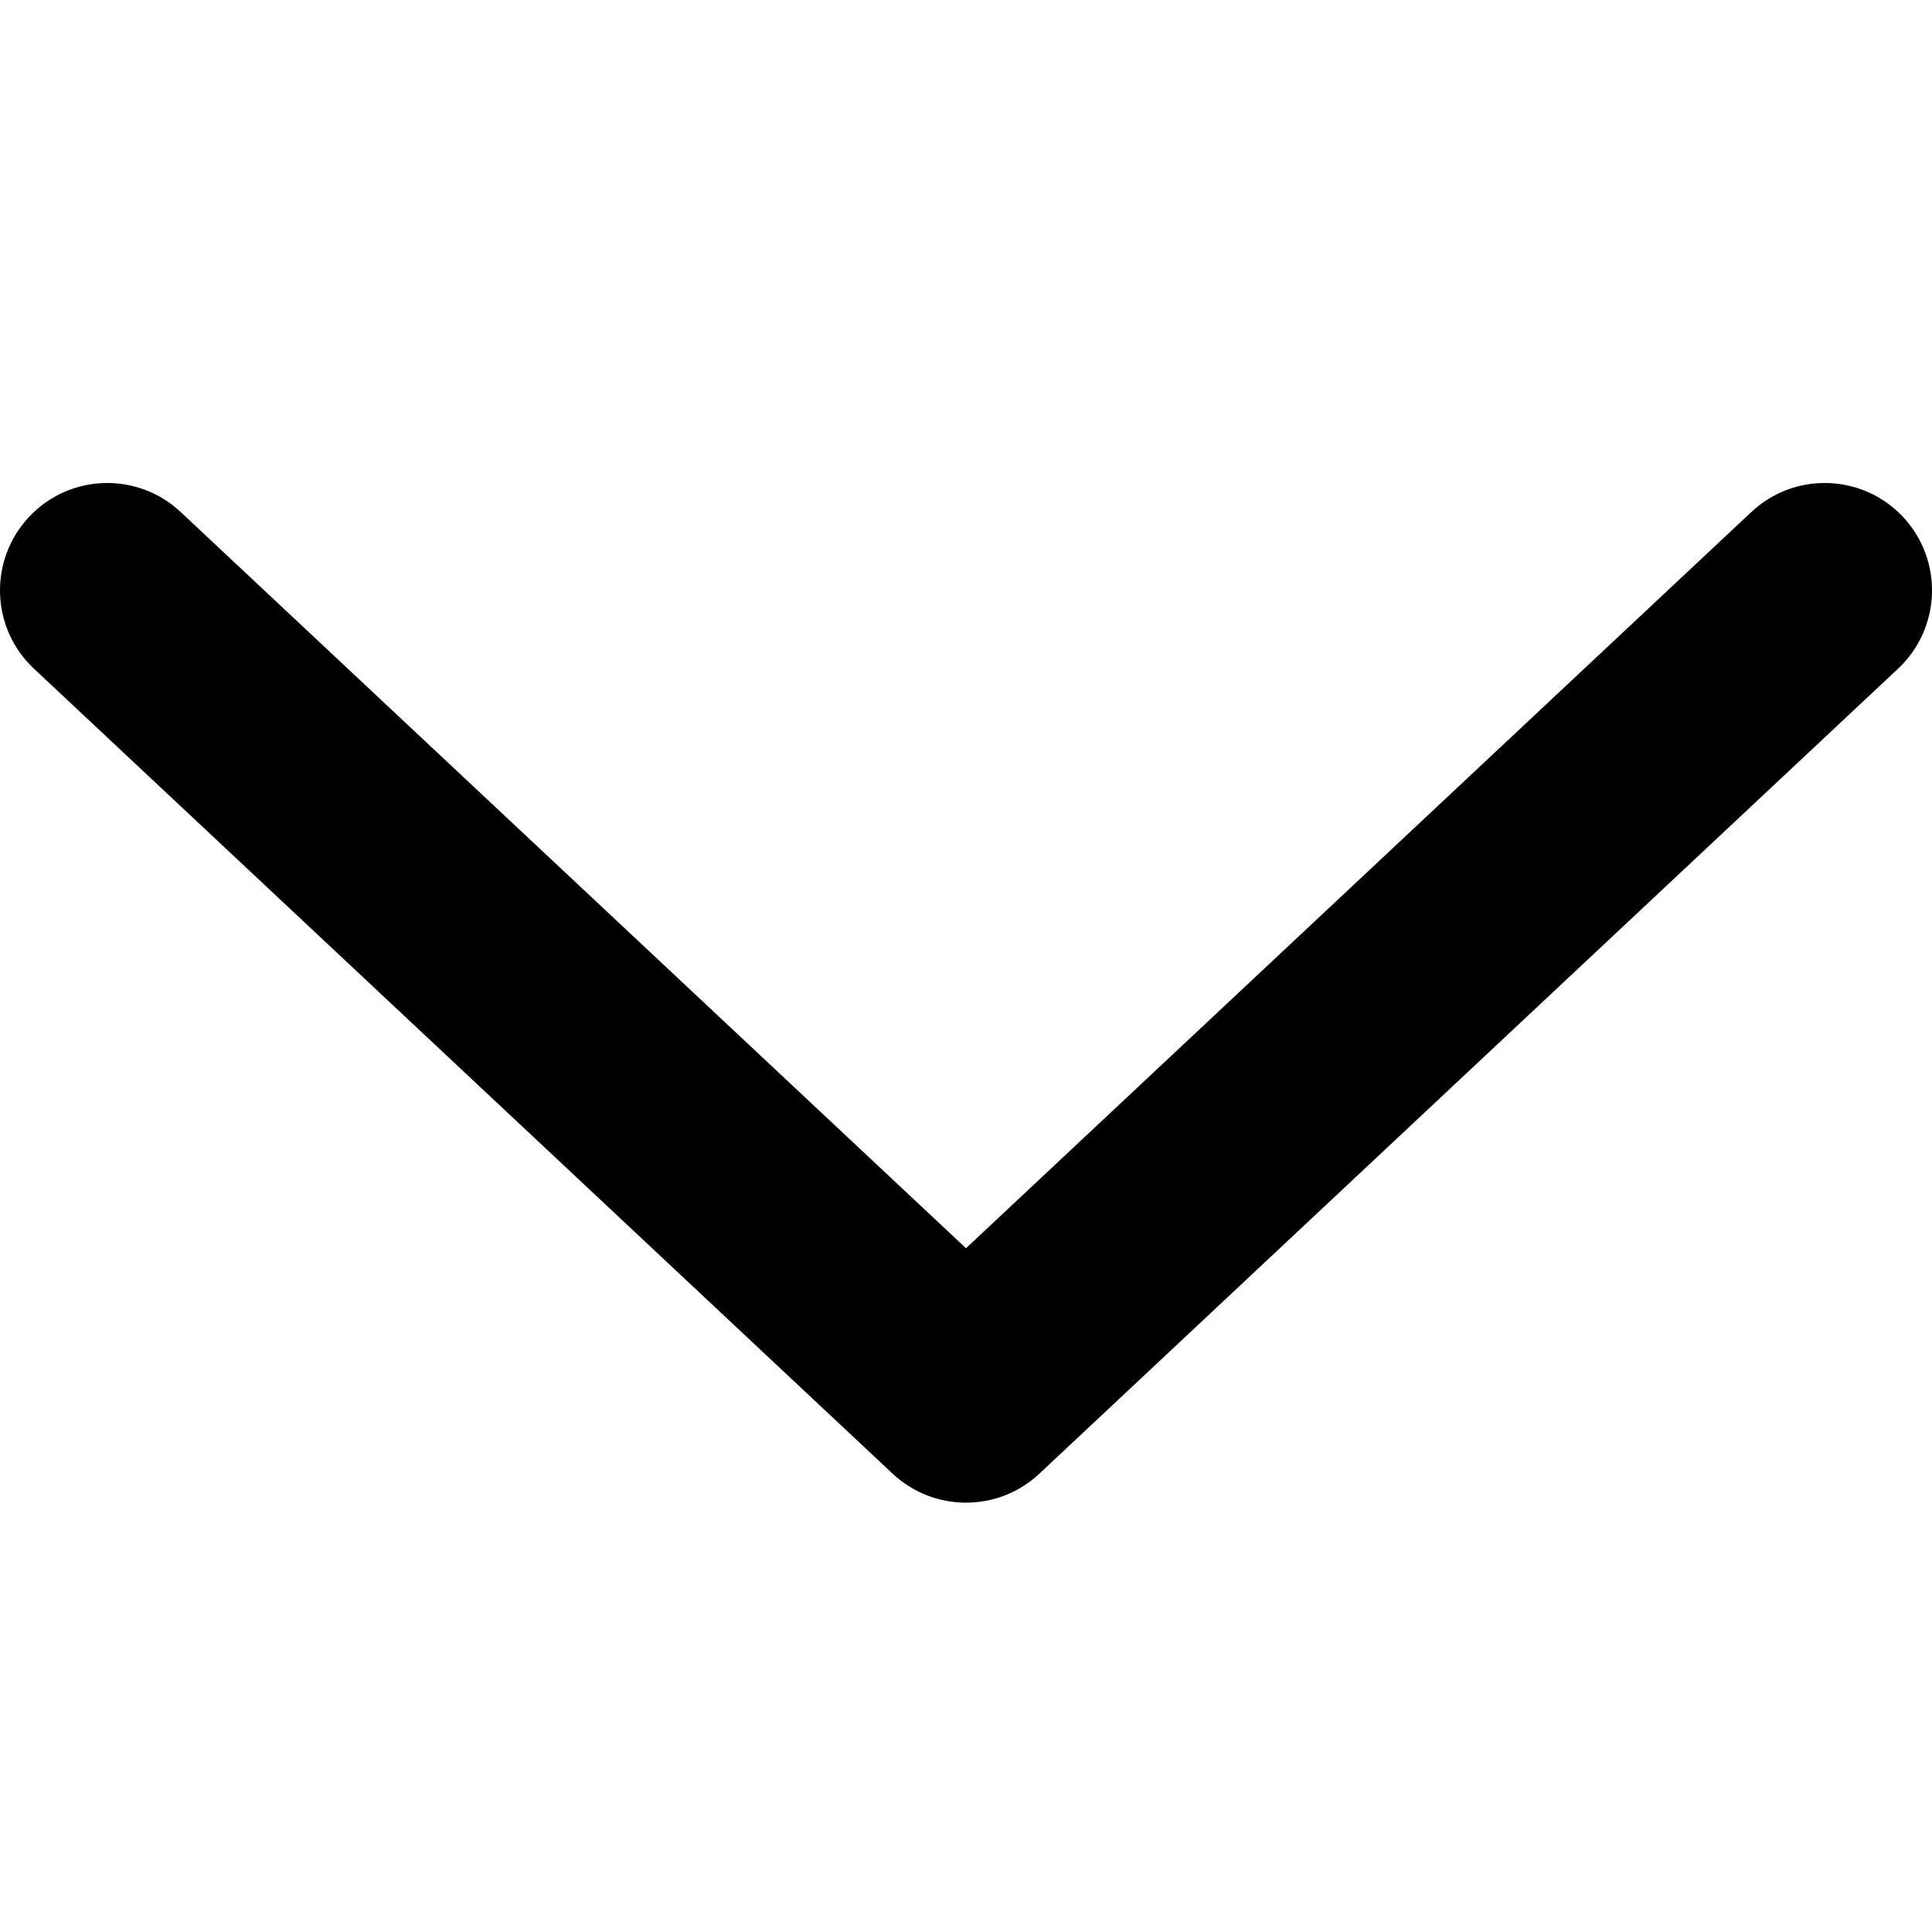
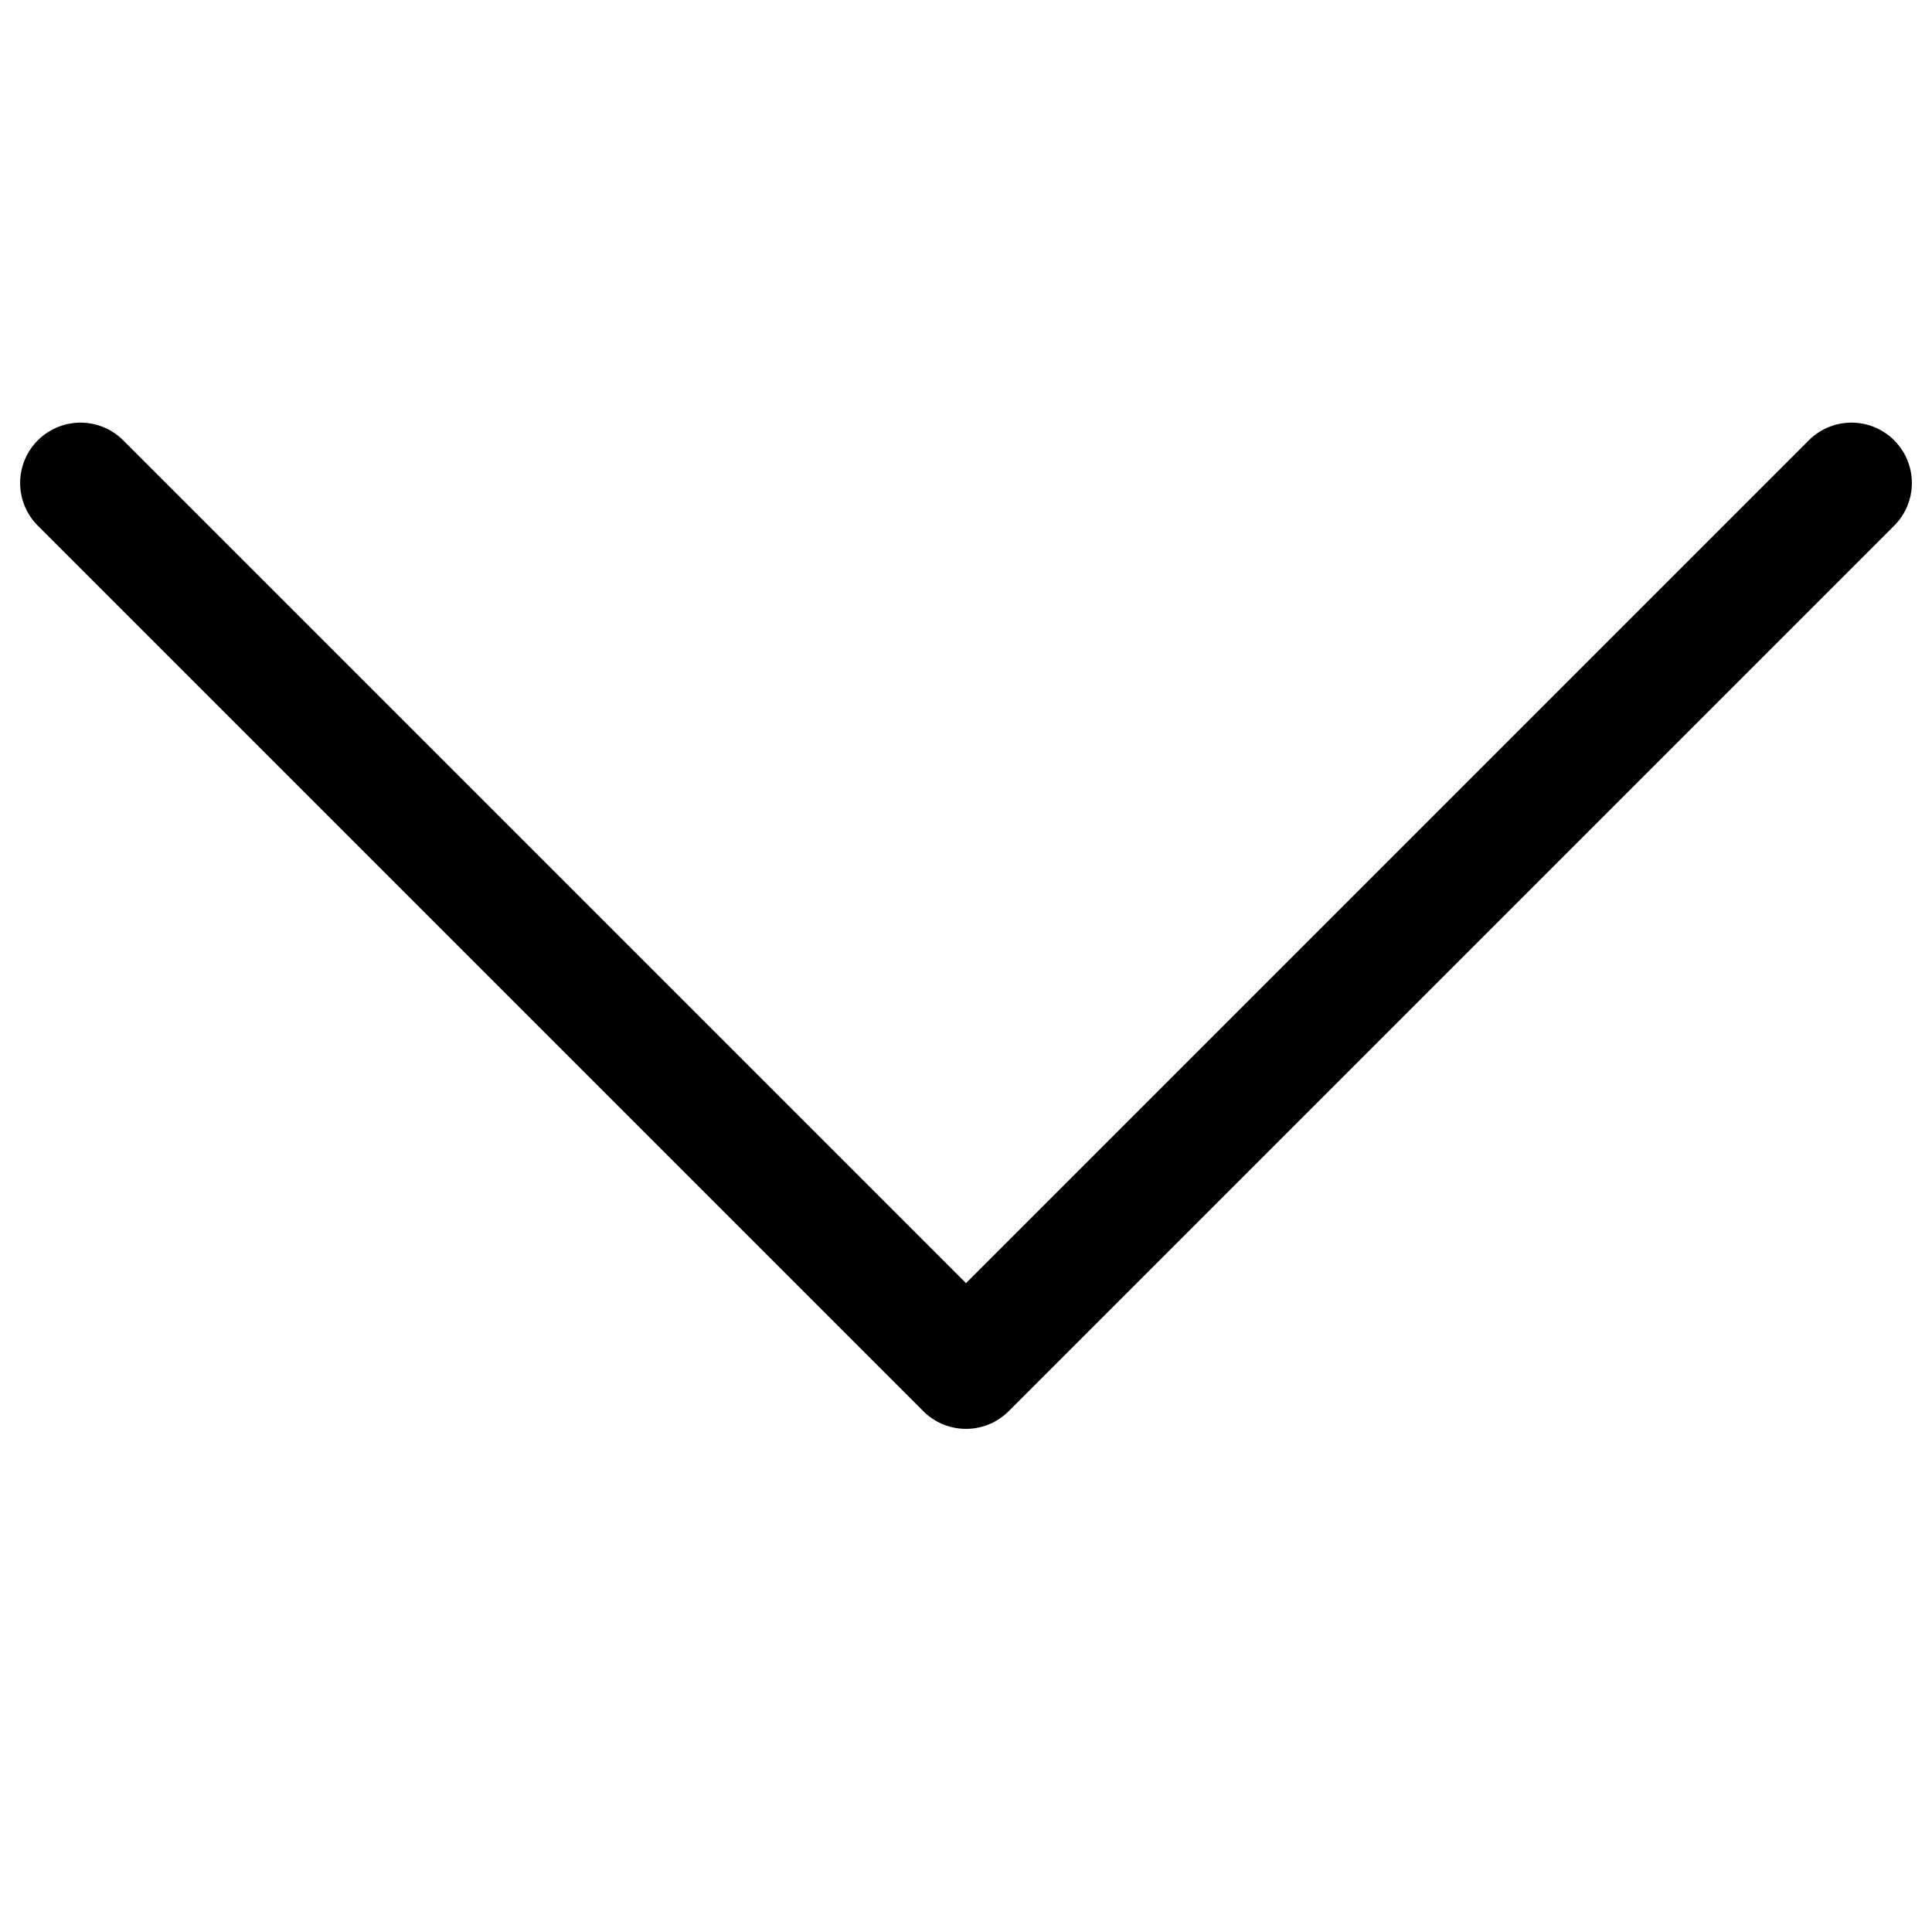
- <svg xmlns="http://www.w3.org/2000/svg" width="24" height="24" viewBox="0 0 24 24">
-   <path fill-rule="evenodd" clip-rule="evenodd" d="M0.361 6.421C0.864 5.884 1.708 5.857 2.245 6.361L12 15.506L21.755 6.361C22.292 5.857 23.136 5.884 23.64 6.421C24.143 6.959 24.116 7.802 23.579 8.306L12.912 18.306C12.399 18.787 11.601 18.787 11.088 18.306L0.421 8.306C-0.116 7.802 -0.143 6.959 0.361 6.421Z" fill="currentColor" />
+ <svg xmlns="http://www.w3.org/2000/svg" width="24" height="24" viewBox="0 0 24 24" fill="none">
+   <path d="M1 6L12 17L23 6" stroke="currentColor" stroke-width="1.5" stroke-linecap="round" stroke-linejoin="round" />
</svg>
